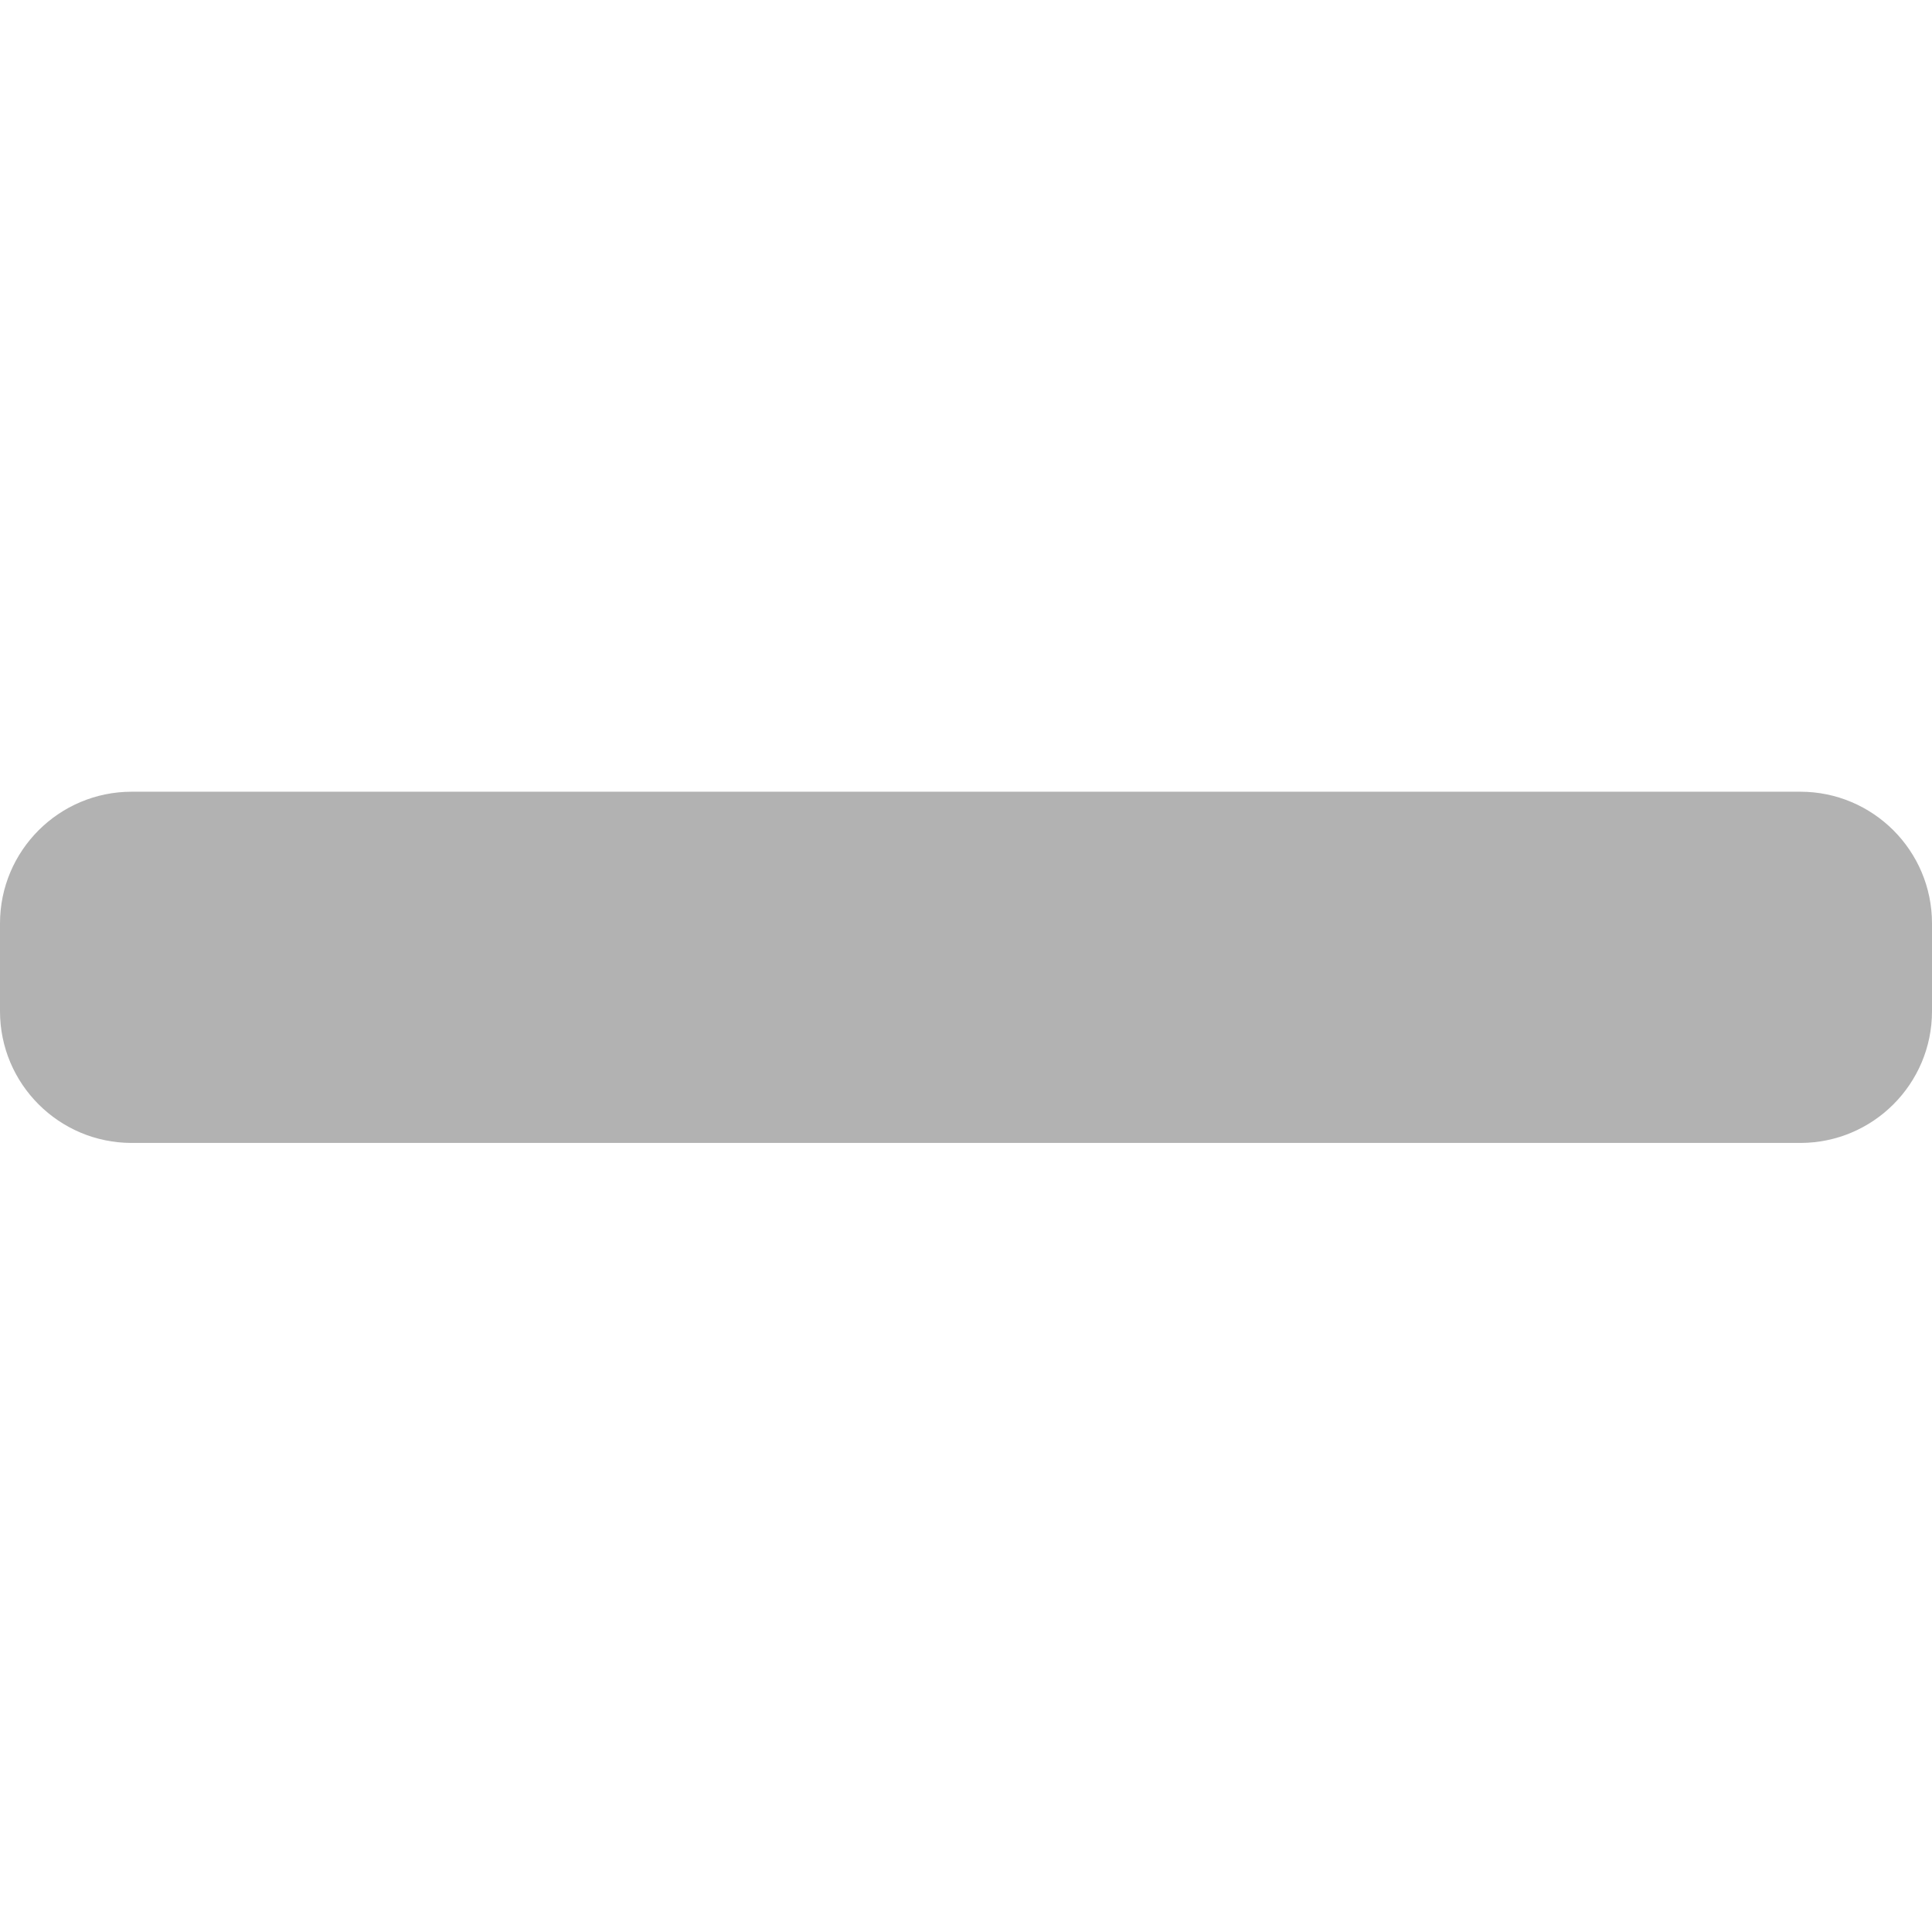
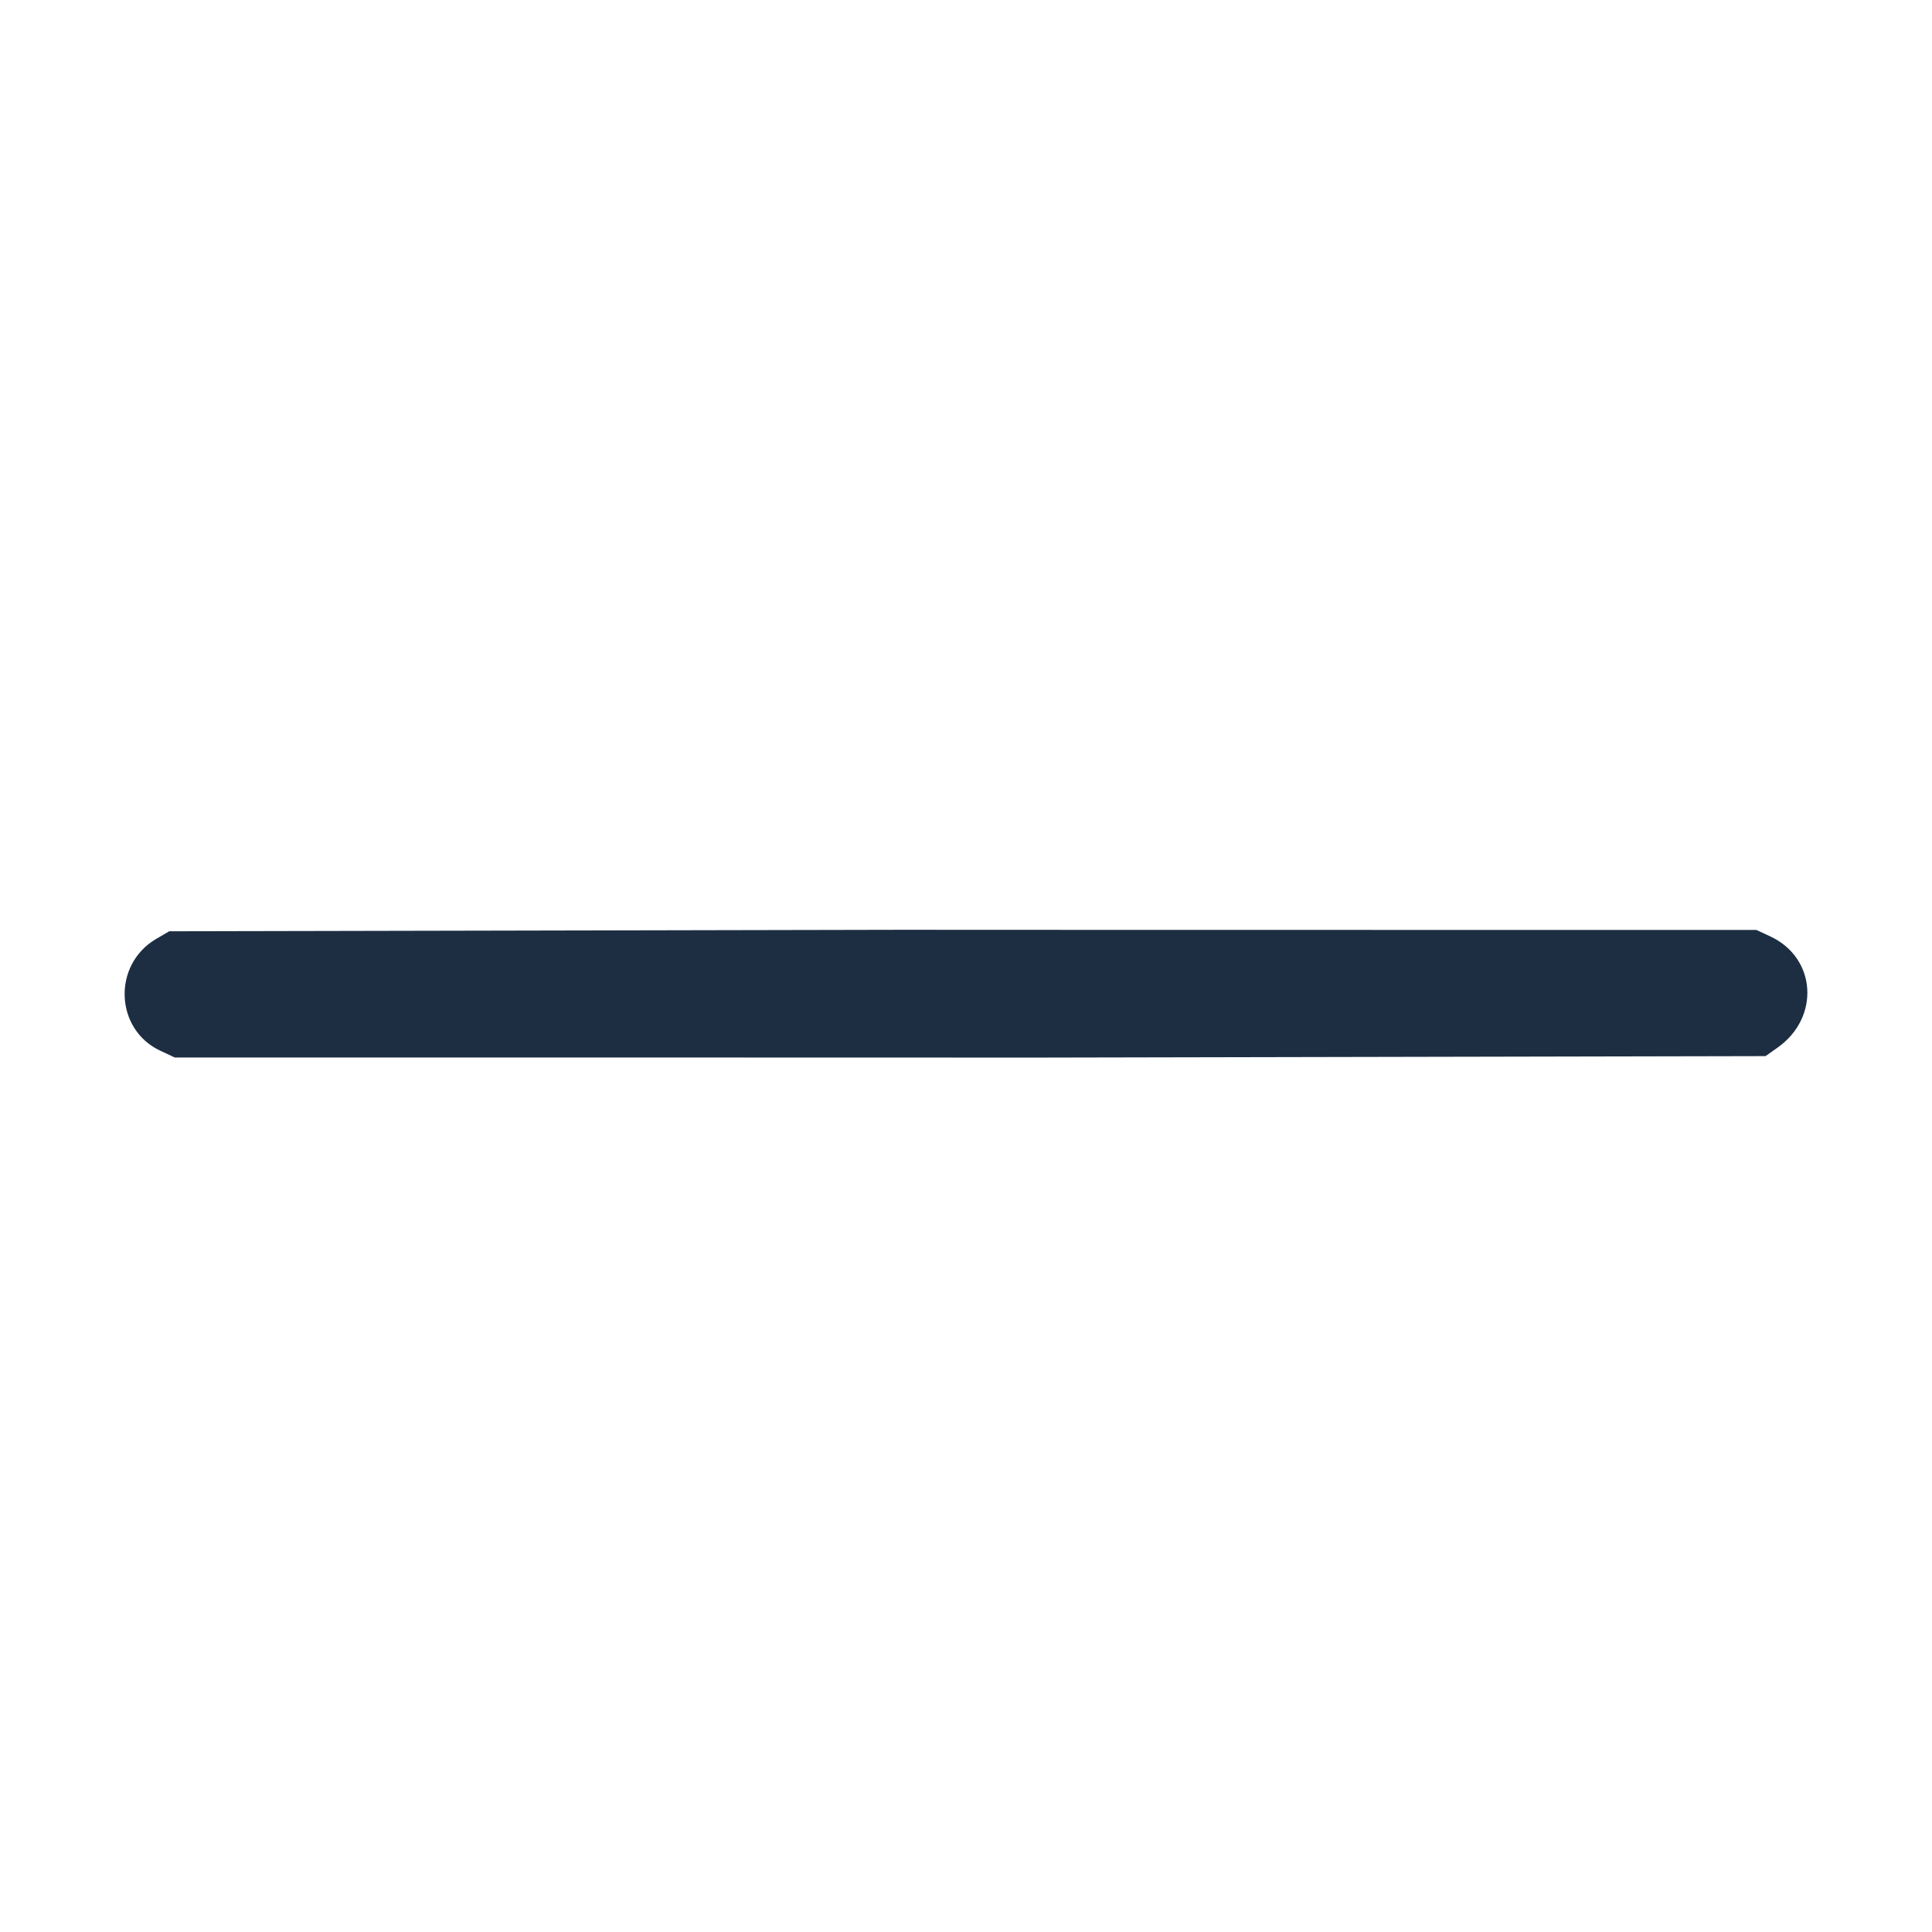
- <svg xmlns="http://www.w3.org/2000/svg" width="24" height="24" viewBox="0 0 24 24" fill="none">
-   <path d="M22.364 9.835H1.636C0.733 9.835 0 10.568 0 11.471V12.562C0 13.465 0.733 14.198 1.636 14.198H22.364C23.267 14.198 24 13.465 24 12.562V11.471C24 10.568 23.267 9.835 22.364 9.835Z" fill="#B2B2B2" />
+ <svg xmlns="http://www.w3.org/2000/svg" viewBox="0 0 31 31" fill="none">
+   <path fill-rule="evenodd" clip-rule="evenodd" d="M14.47 14.919L16.515 14.92L22.348 14.921L28.181 14.921L28.407 15.026C29.146 15.371 29.207 16.328 28.52 16.811L28.329 16.946L22.422 16.958L16.516 16.97L14.47 16.969L8.637 16.968L2.804 16.968L2.573 16.86C1.842 16.519 1.801 15.481 2.503 15.067L2.715 14.943L8.593 14.931L14.47 14.919Z" fill="#1D2E42" />
</svg>
